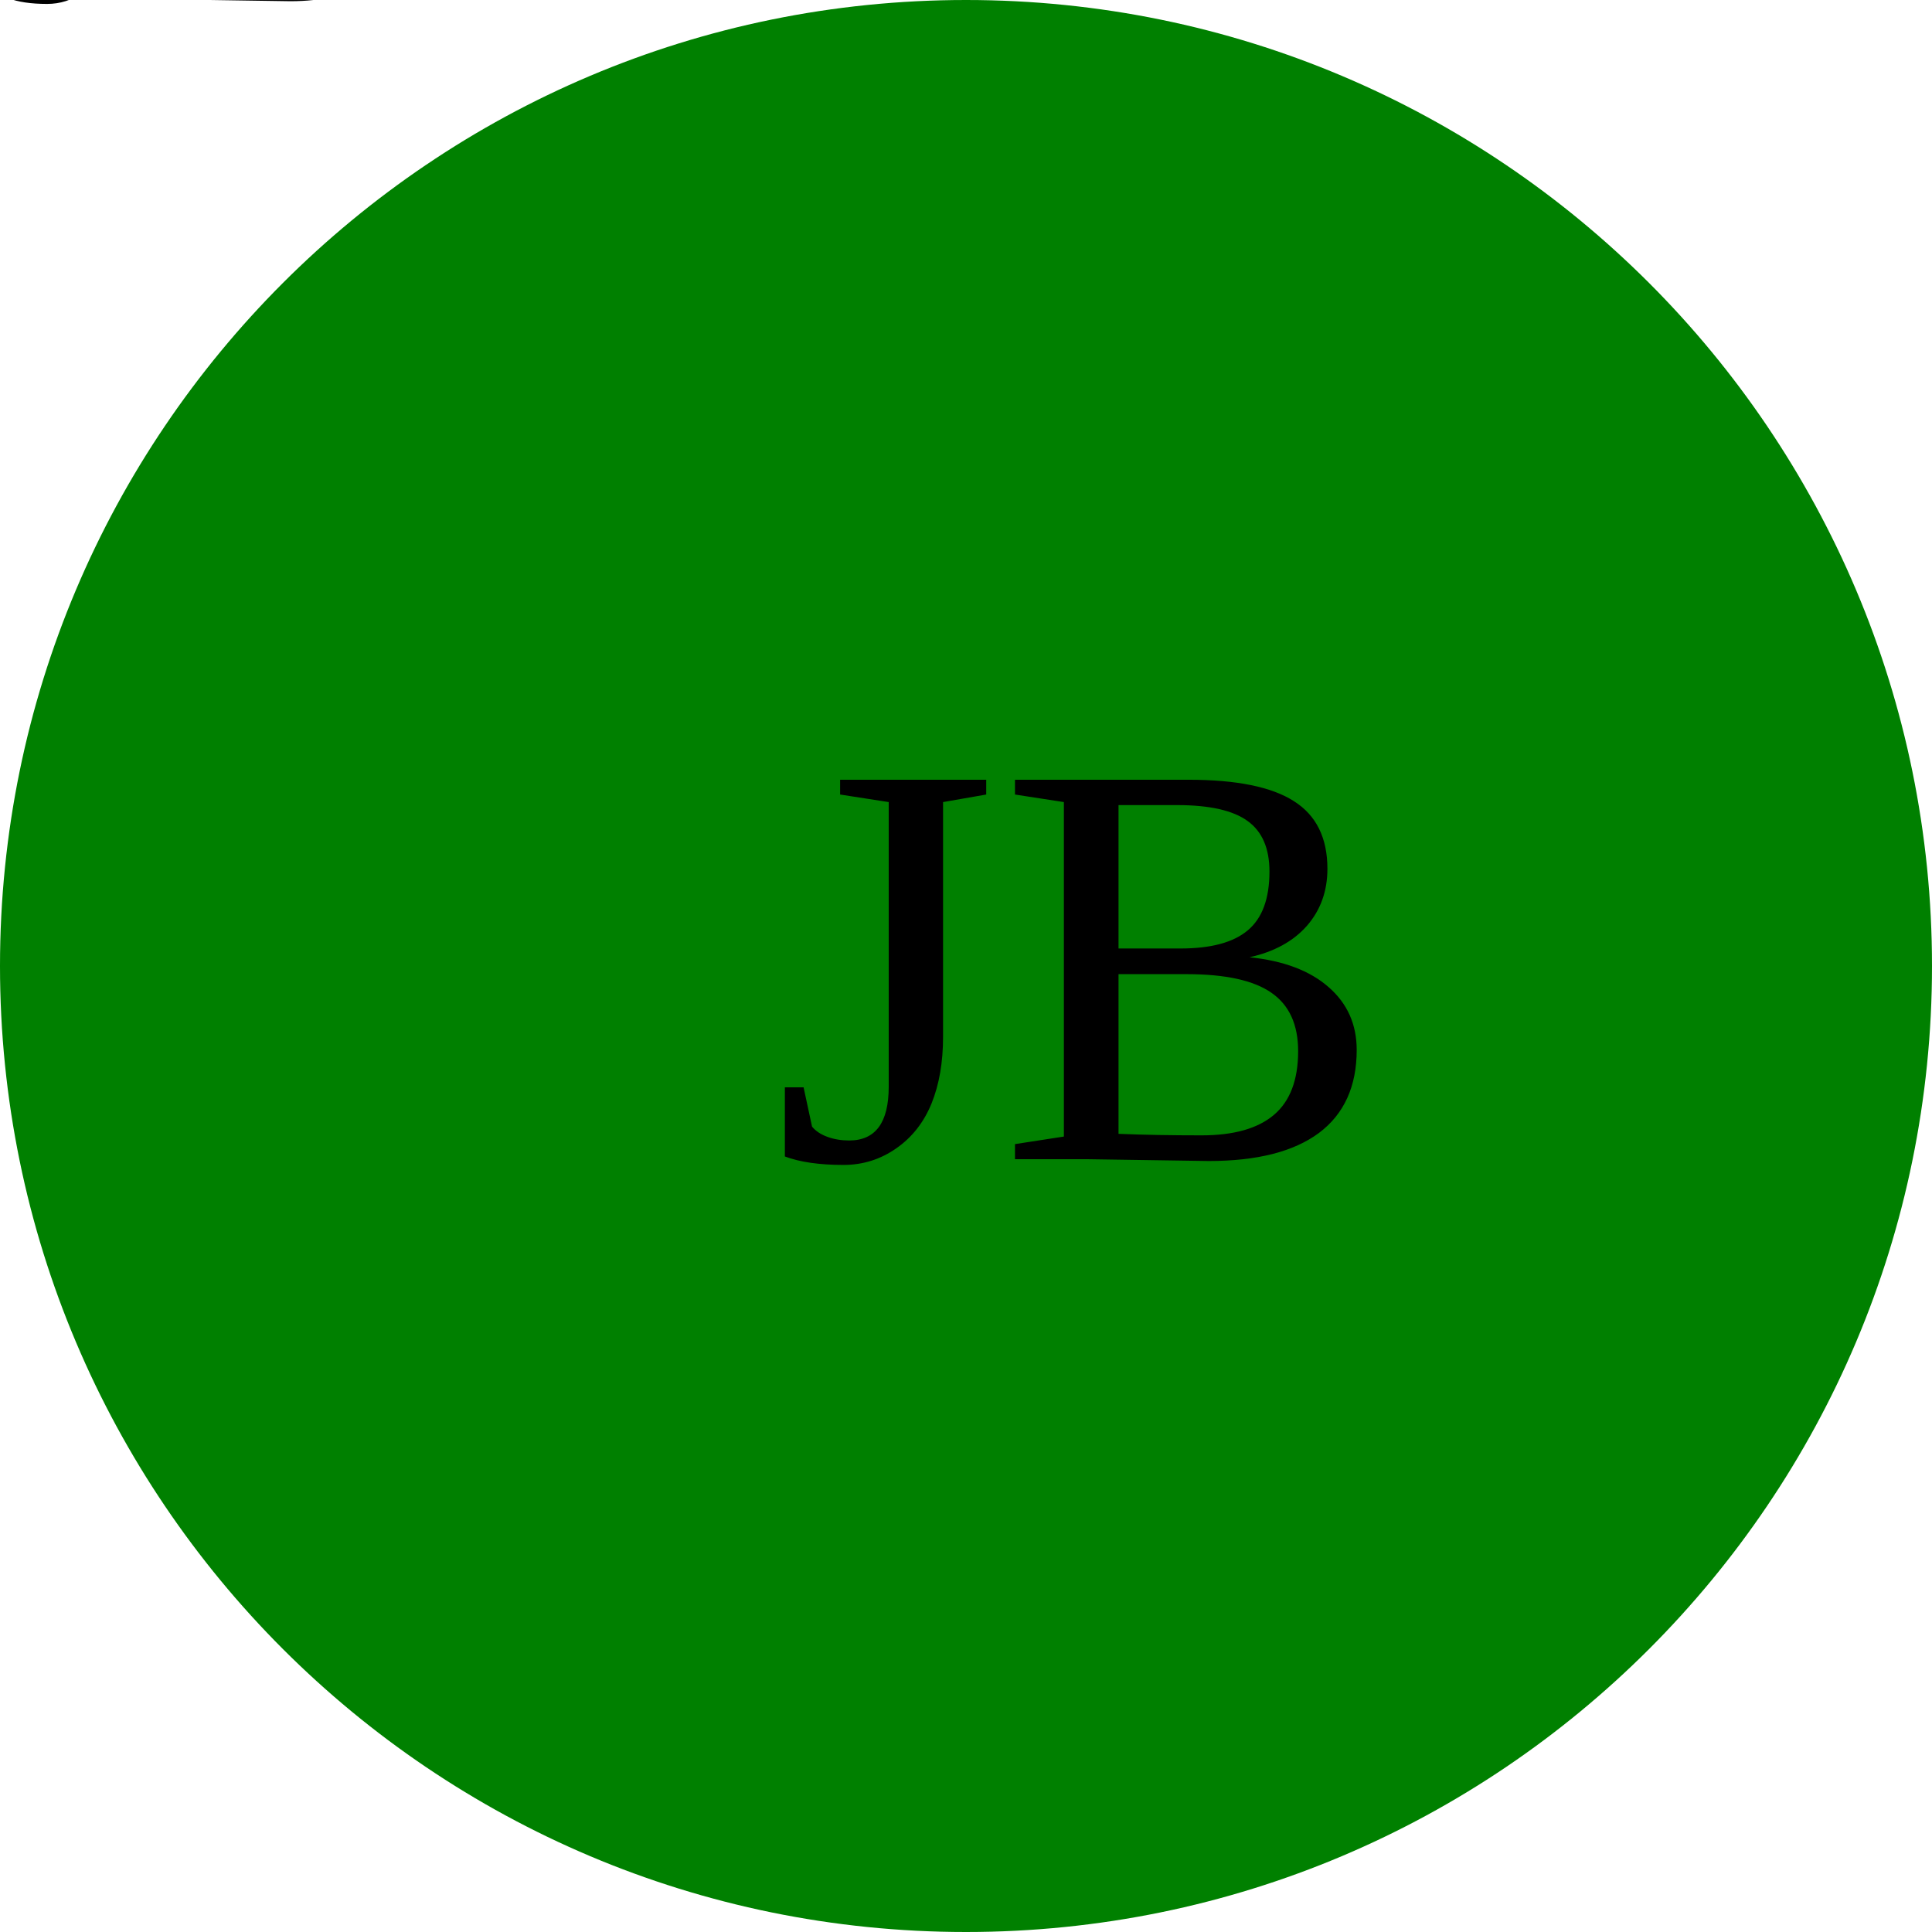
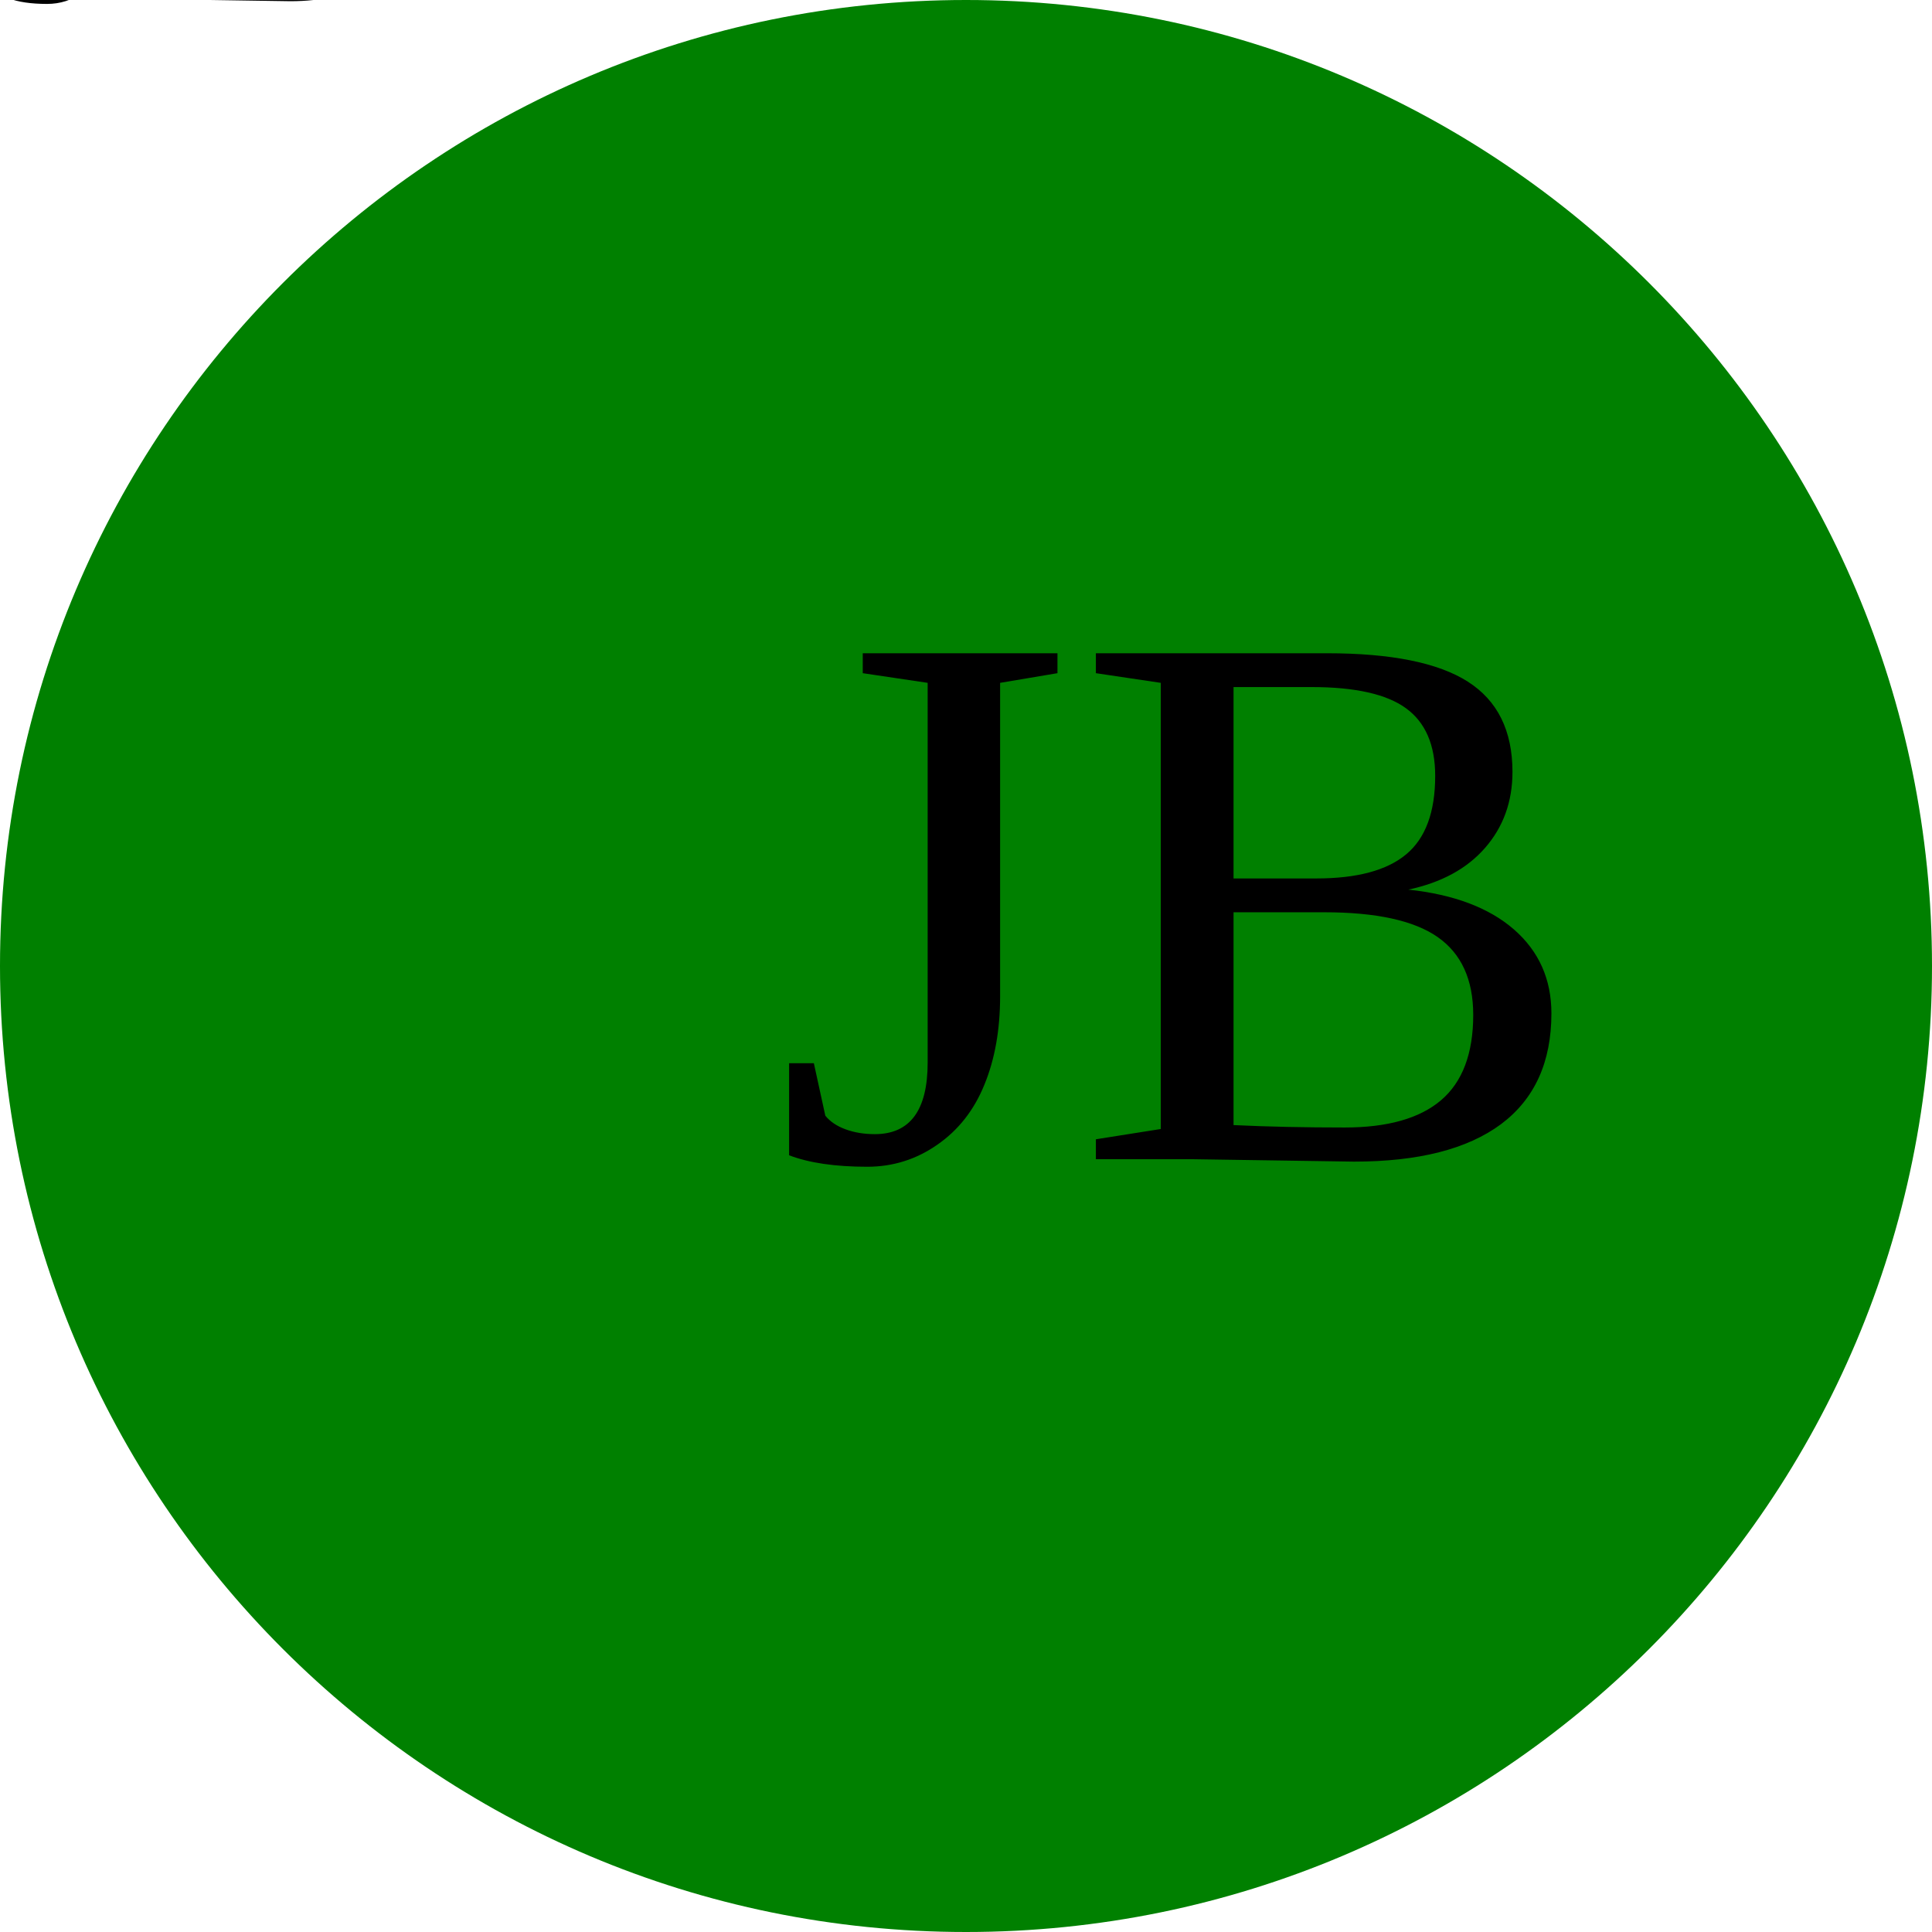
<svg viewBox="0 0 100 100">
  <svg>
    <circle cx="50" cy="50" r="50" style="fill:green;" />
    <text fill="black" style="font-size: 20px;">JB</text>
  </svg>
-   <text x="40%" y="60%" fill="black" font-size="30px">JB</text>
+   <text x="40%" y="60%" fill="black" font-size="40px">JB</text>
</svg>
